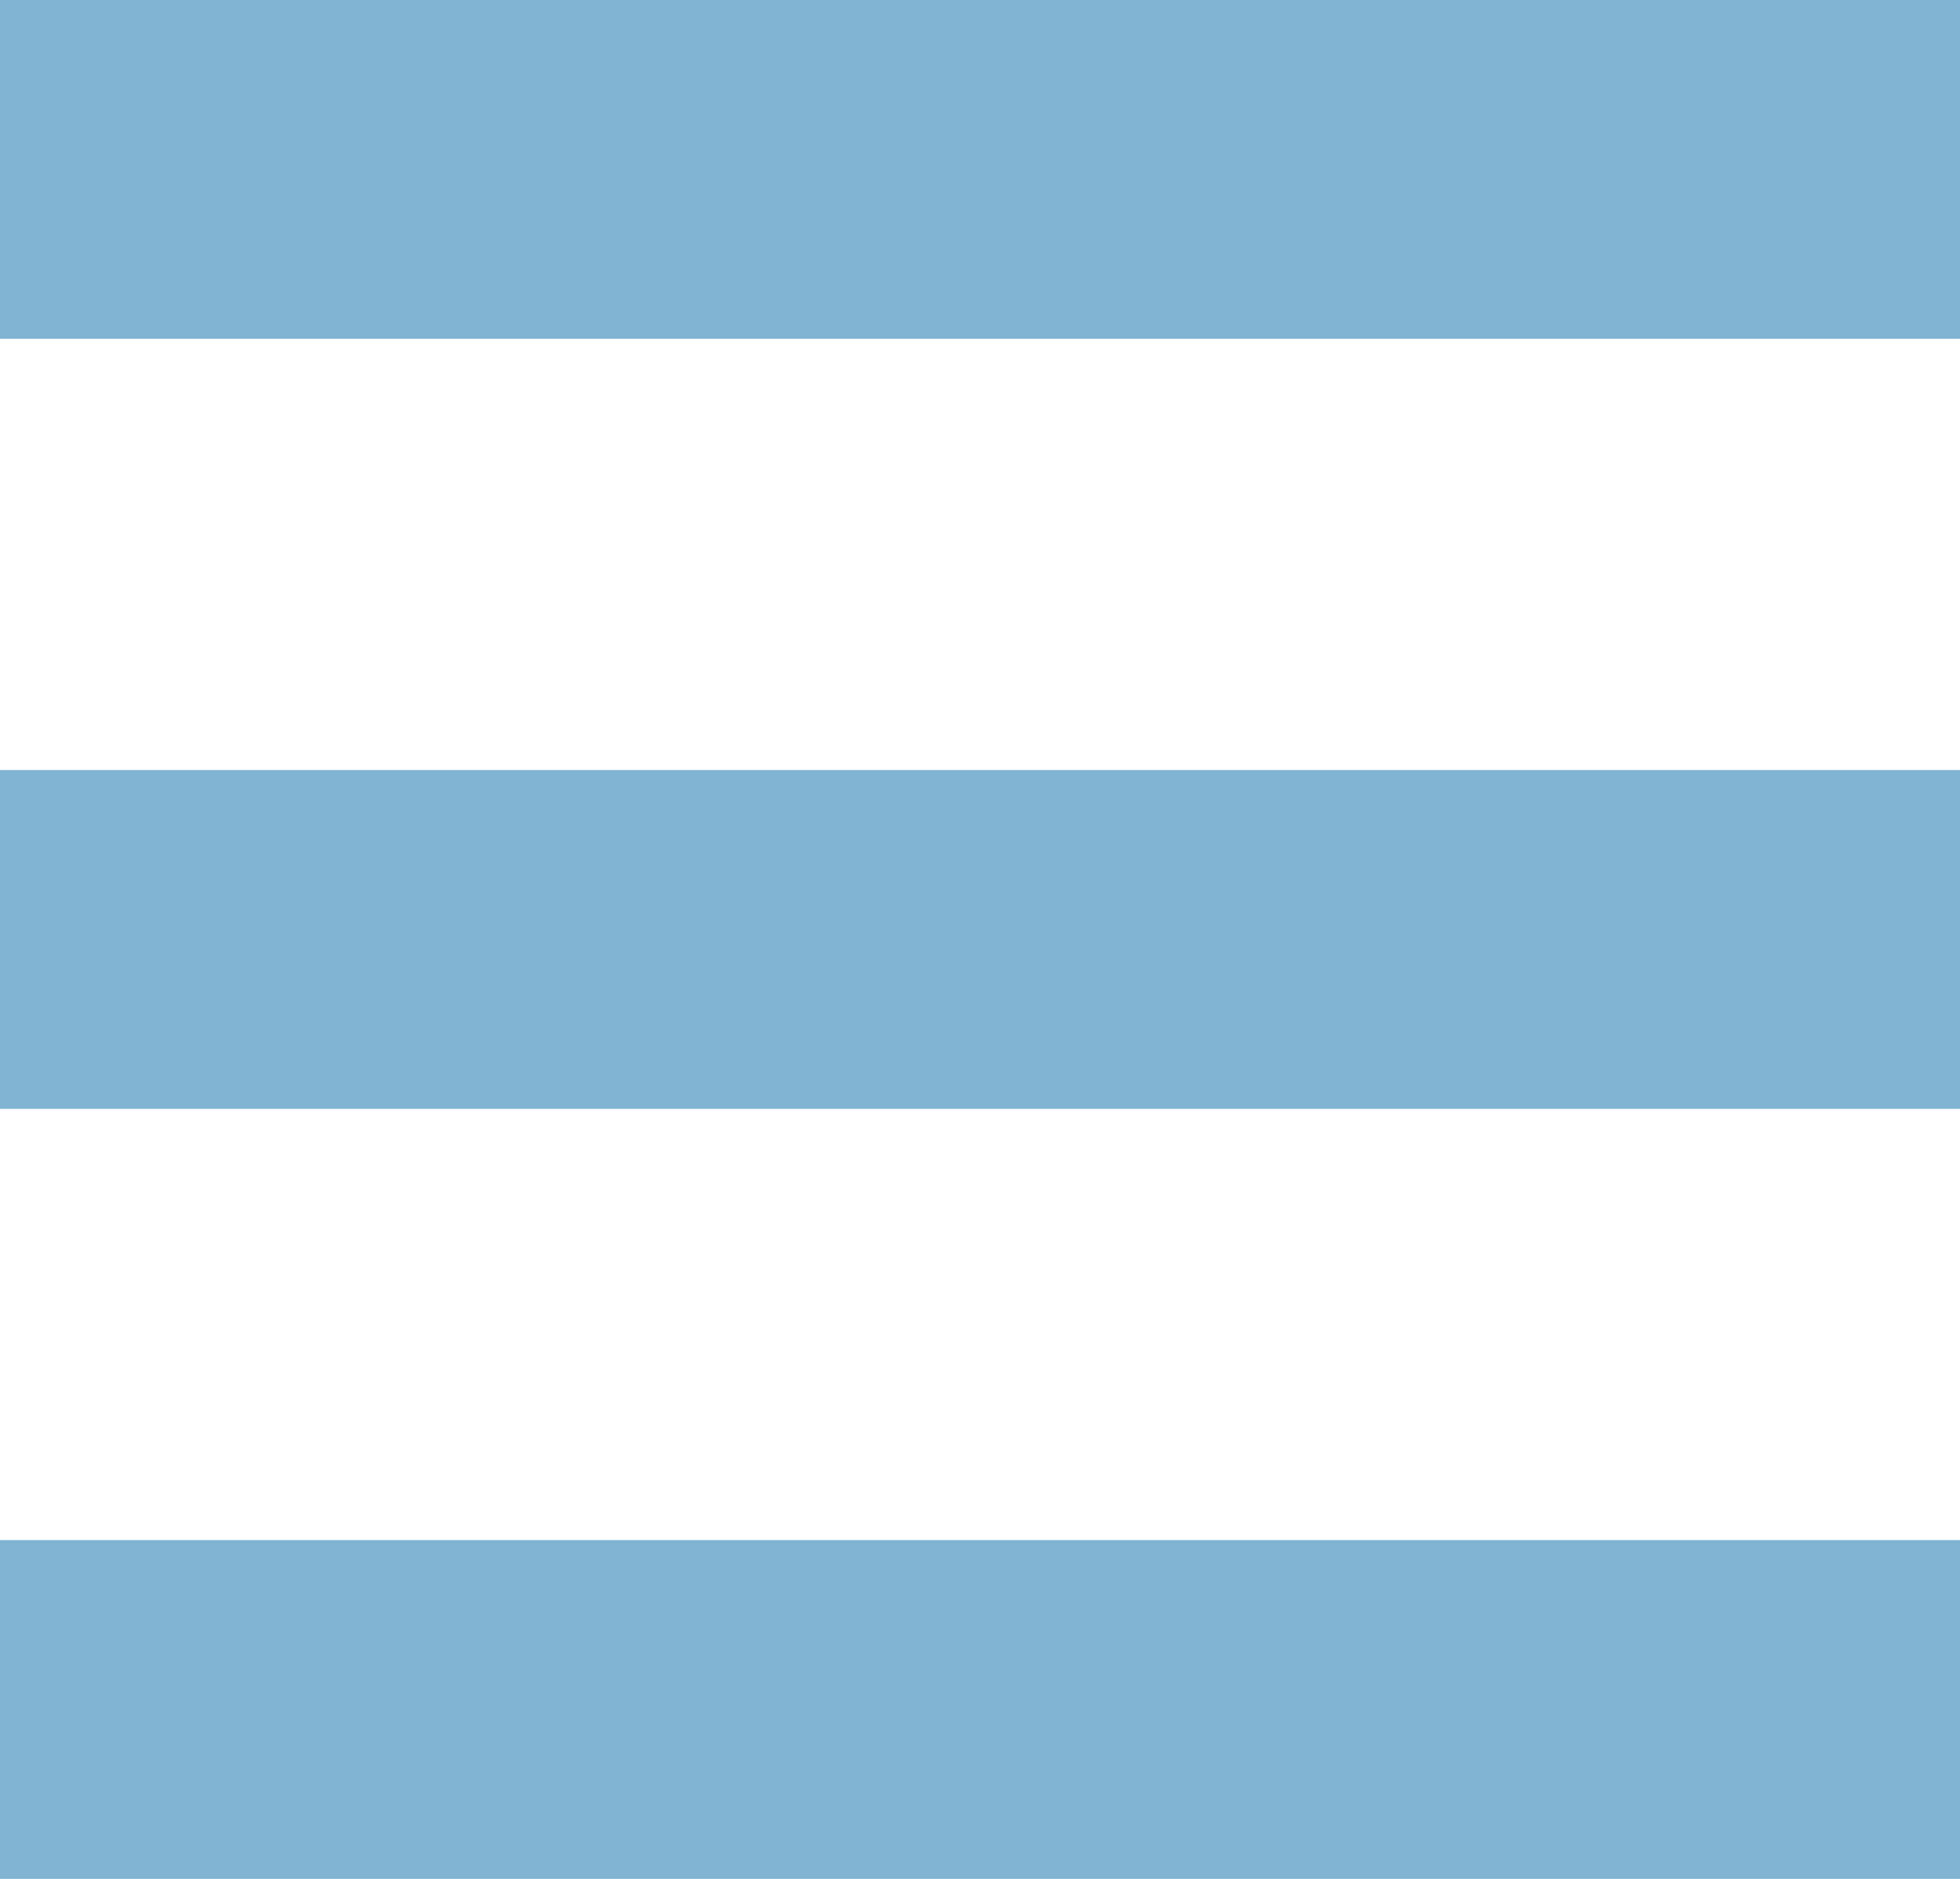
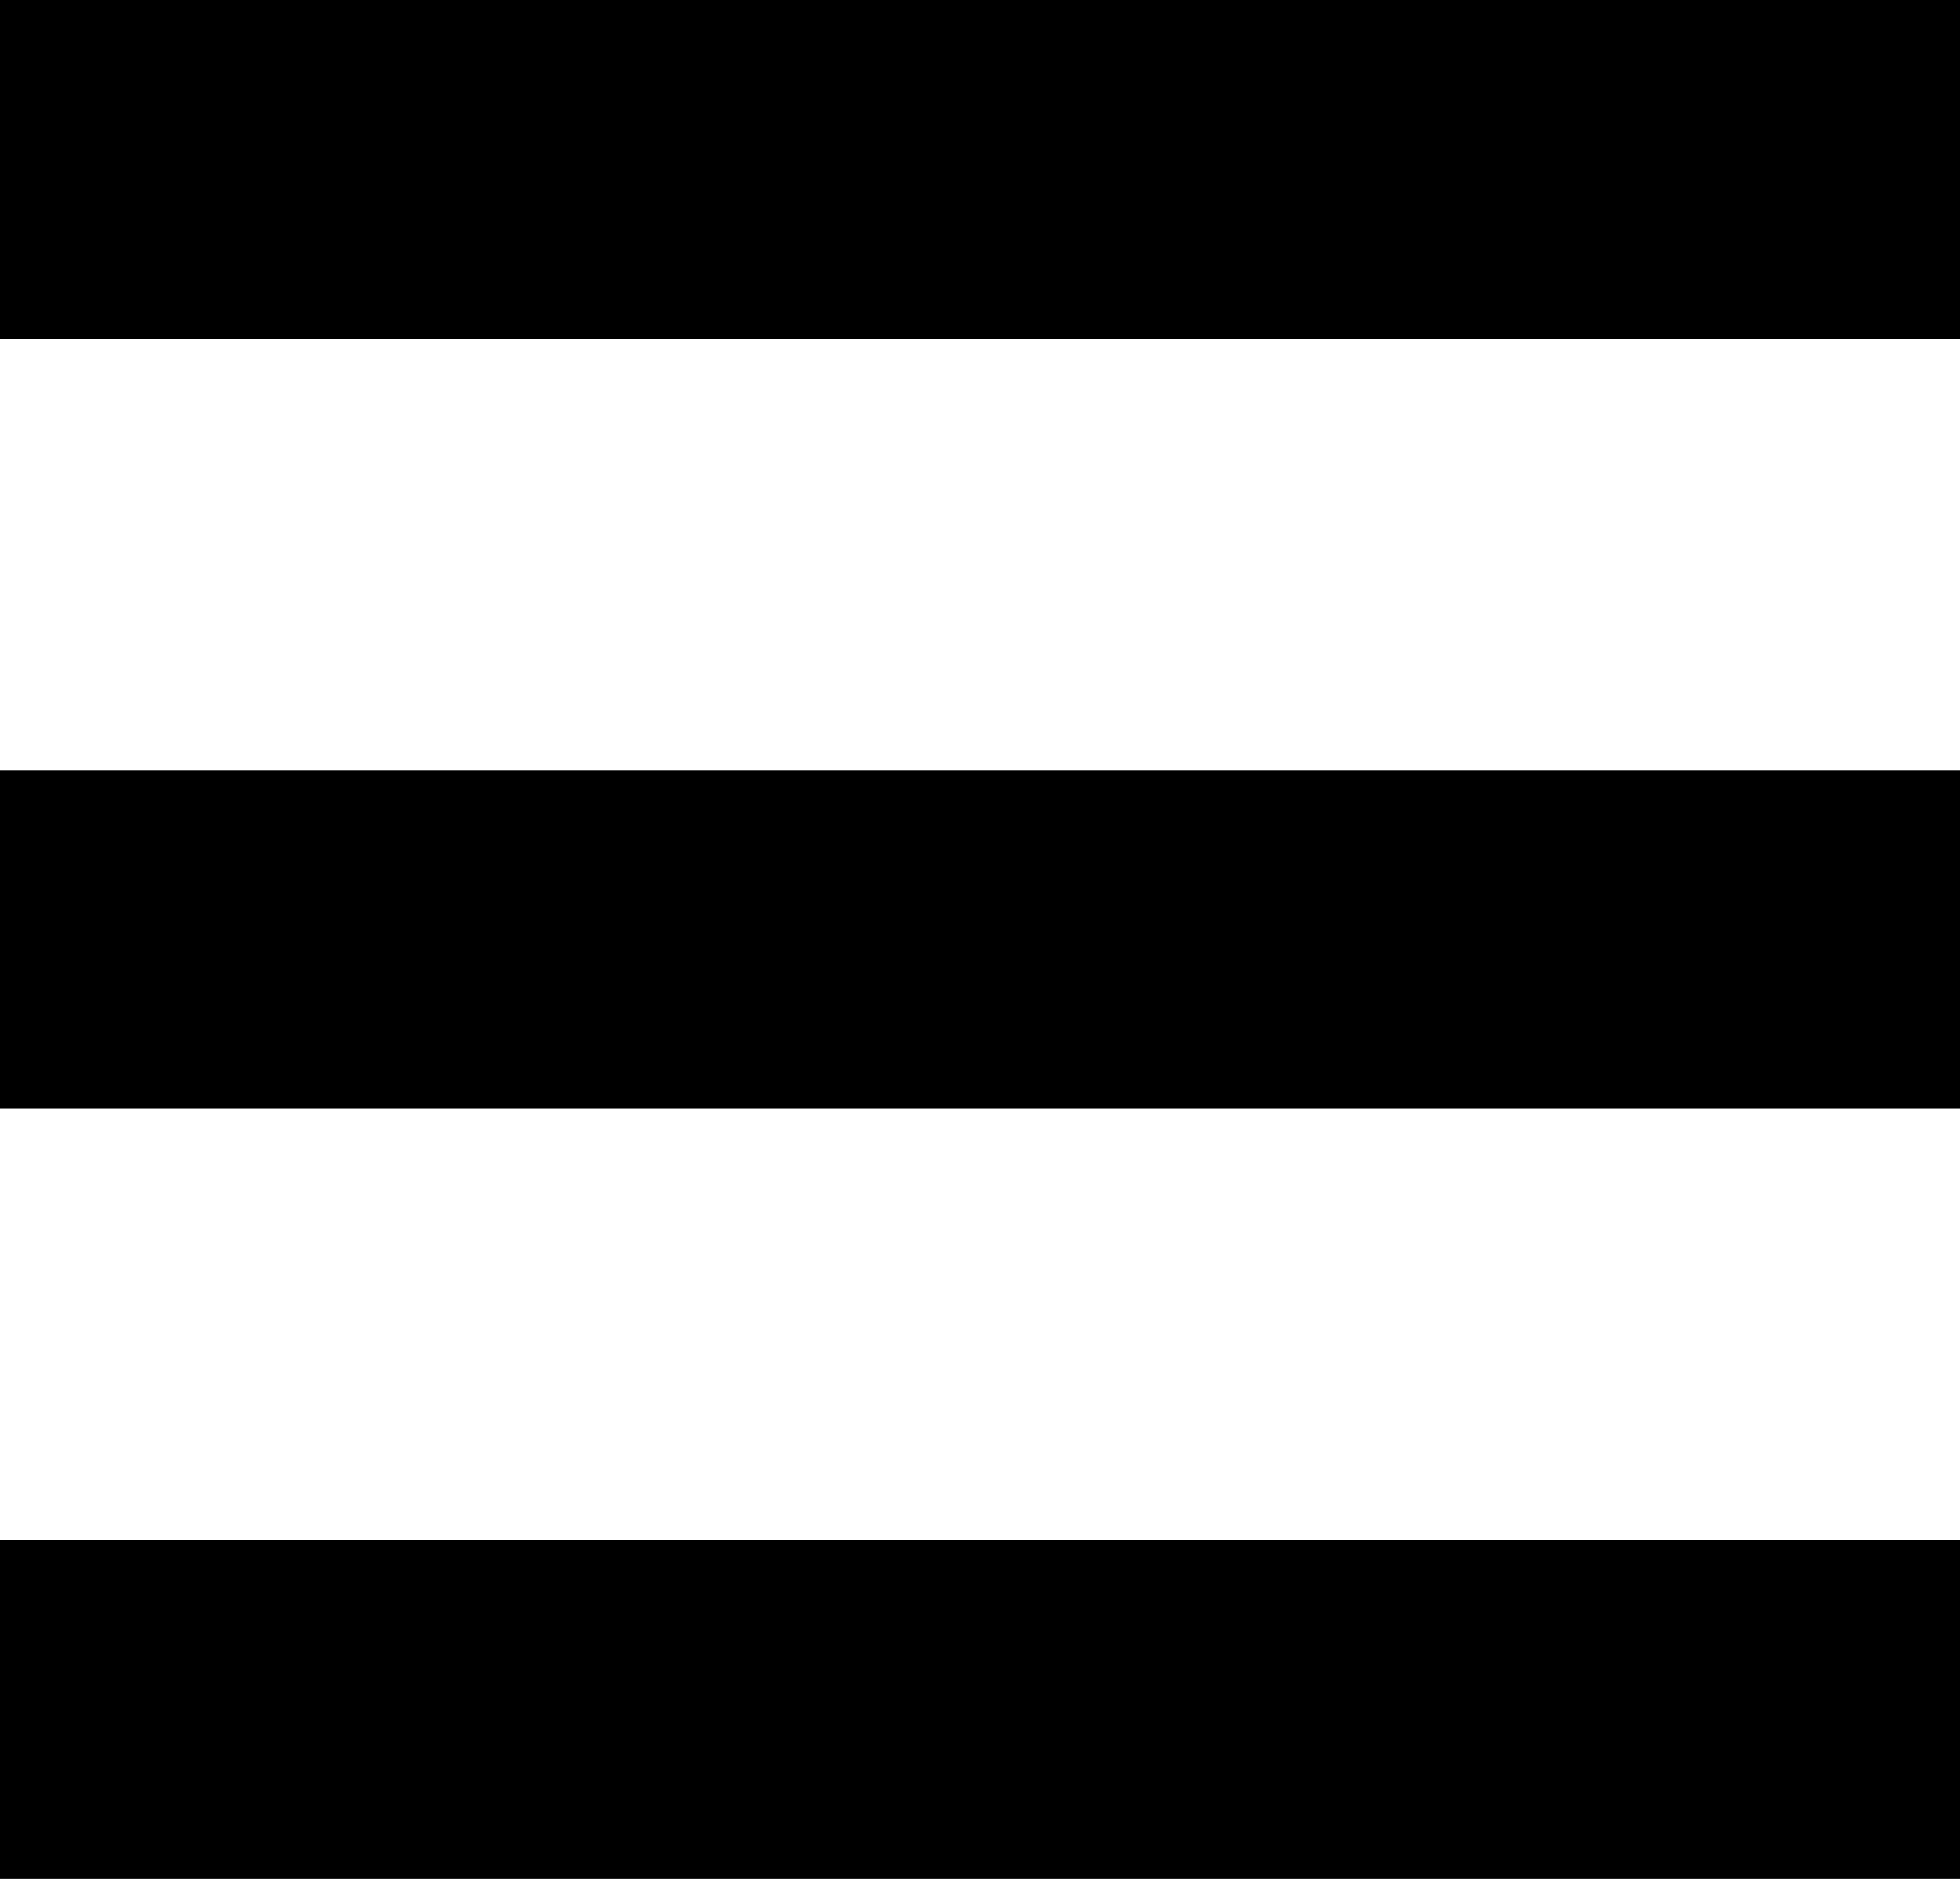
<svg xmlns="http://www.w3.org/2000/svg" version="1.0" id="Layer_1" x="0px" y="0px" width="22.928px" height="21.982px" viewBox="0 0 22.928 21.982" enable-background="new 0 0 22.928 21.982" xml:space="preserve">
  <g>
-     <rect width="22.928" height="3.964" fill="#81B3D2" />
-     <rect y="9.009" width="22.928" height="3.964" fill="#81B3D2" />
-     <rect y="18.018" width="22.928" height="3.964" fill="#81B3D2" />
+     <rect width="22.928" height="3.964" />
+     <rect y="9.009" width="22.928" height="3.964" />
+     <rect y="18.018" width="22.928" height="3.964" />
  </g>
</svg>
